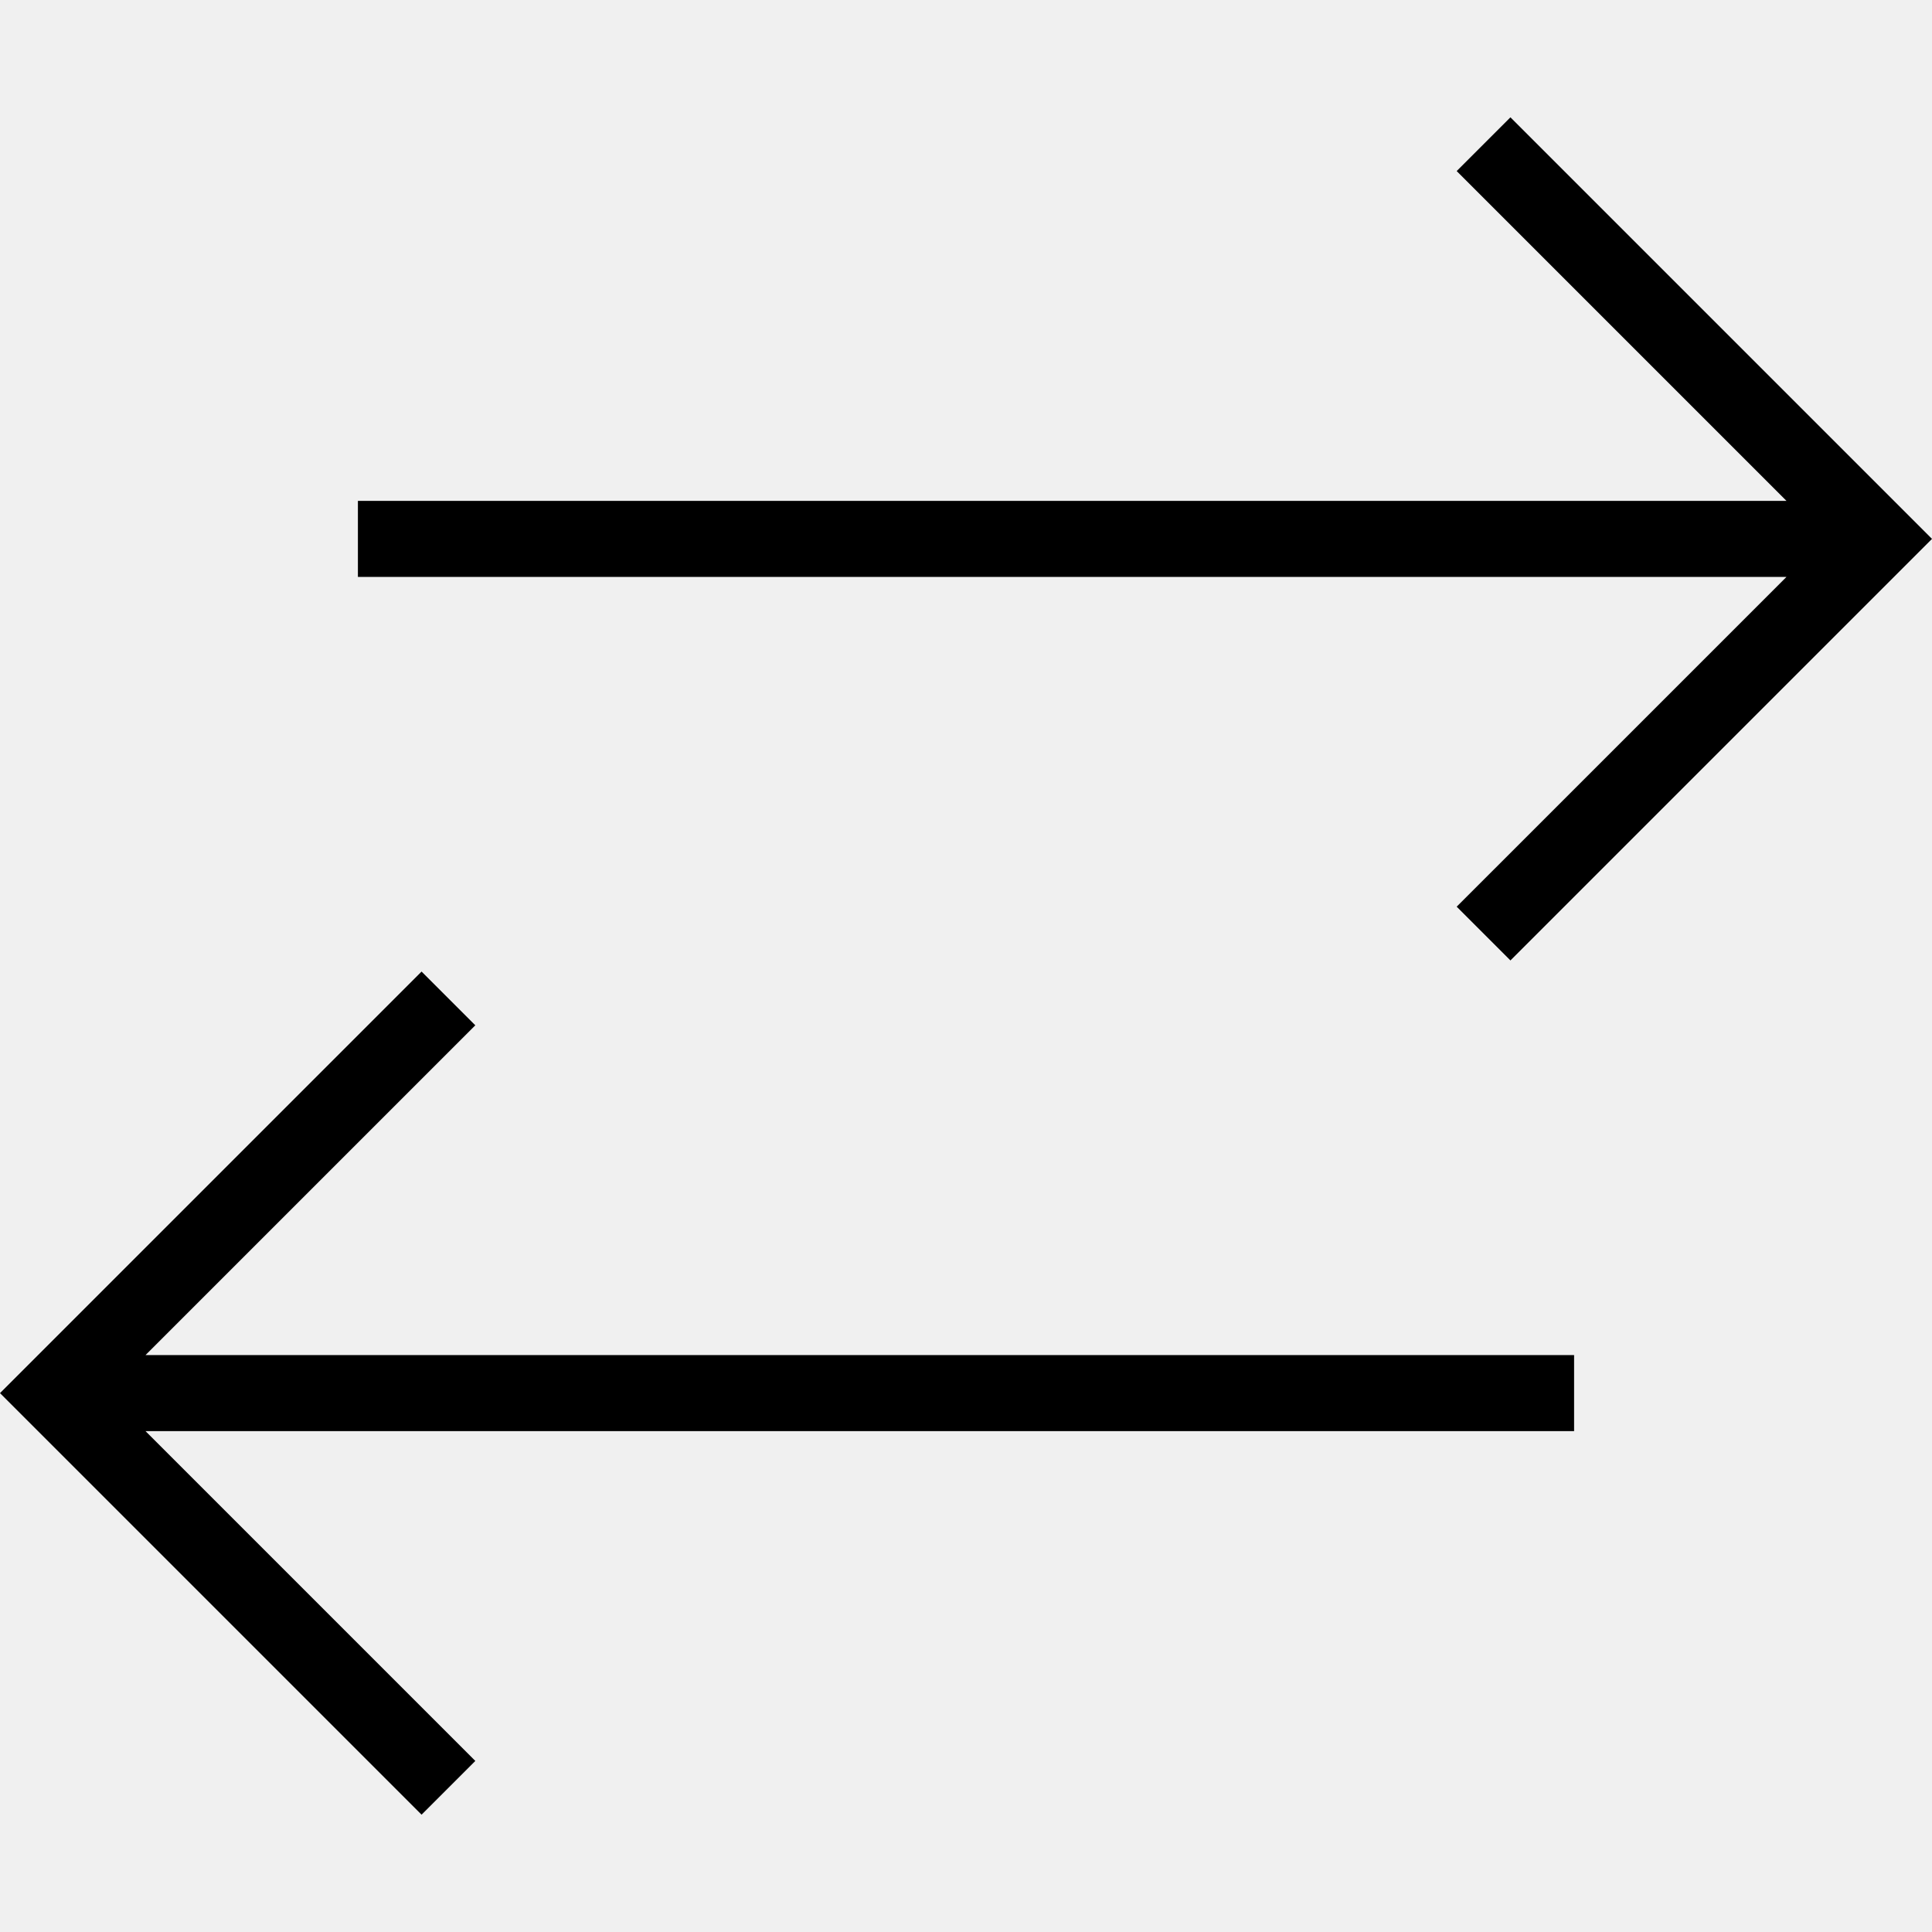
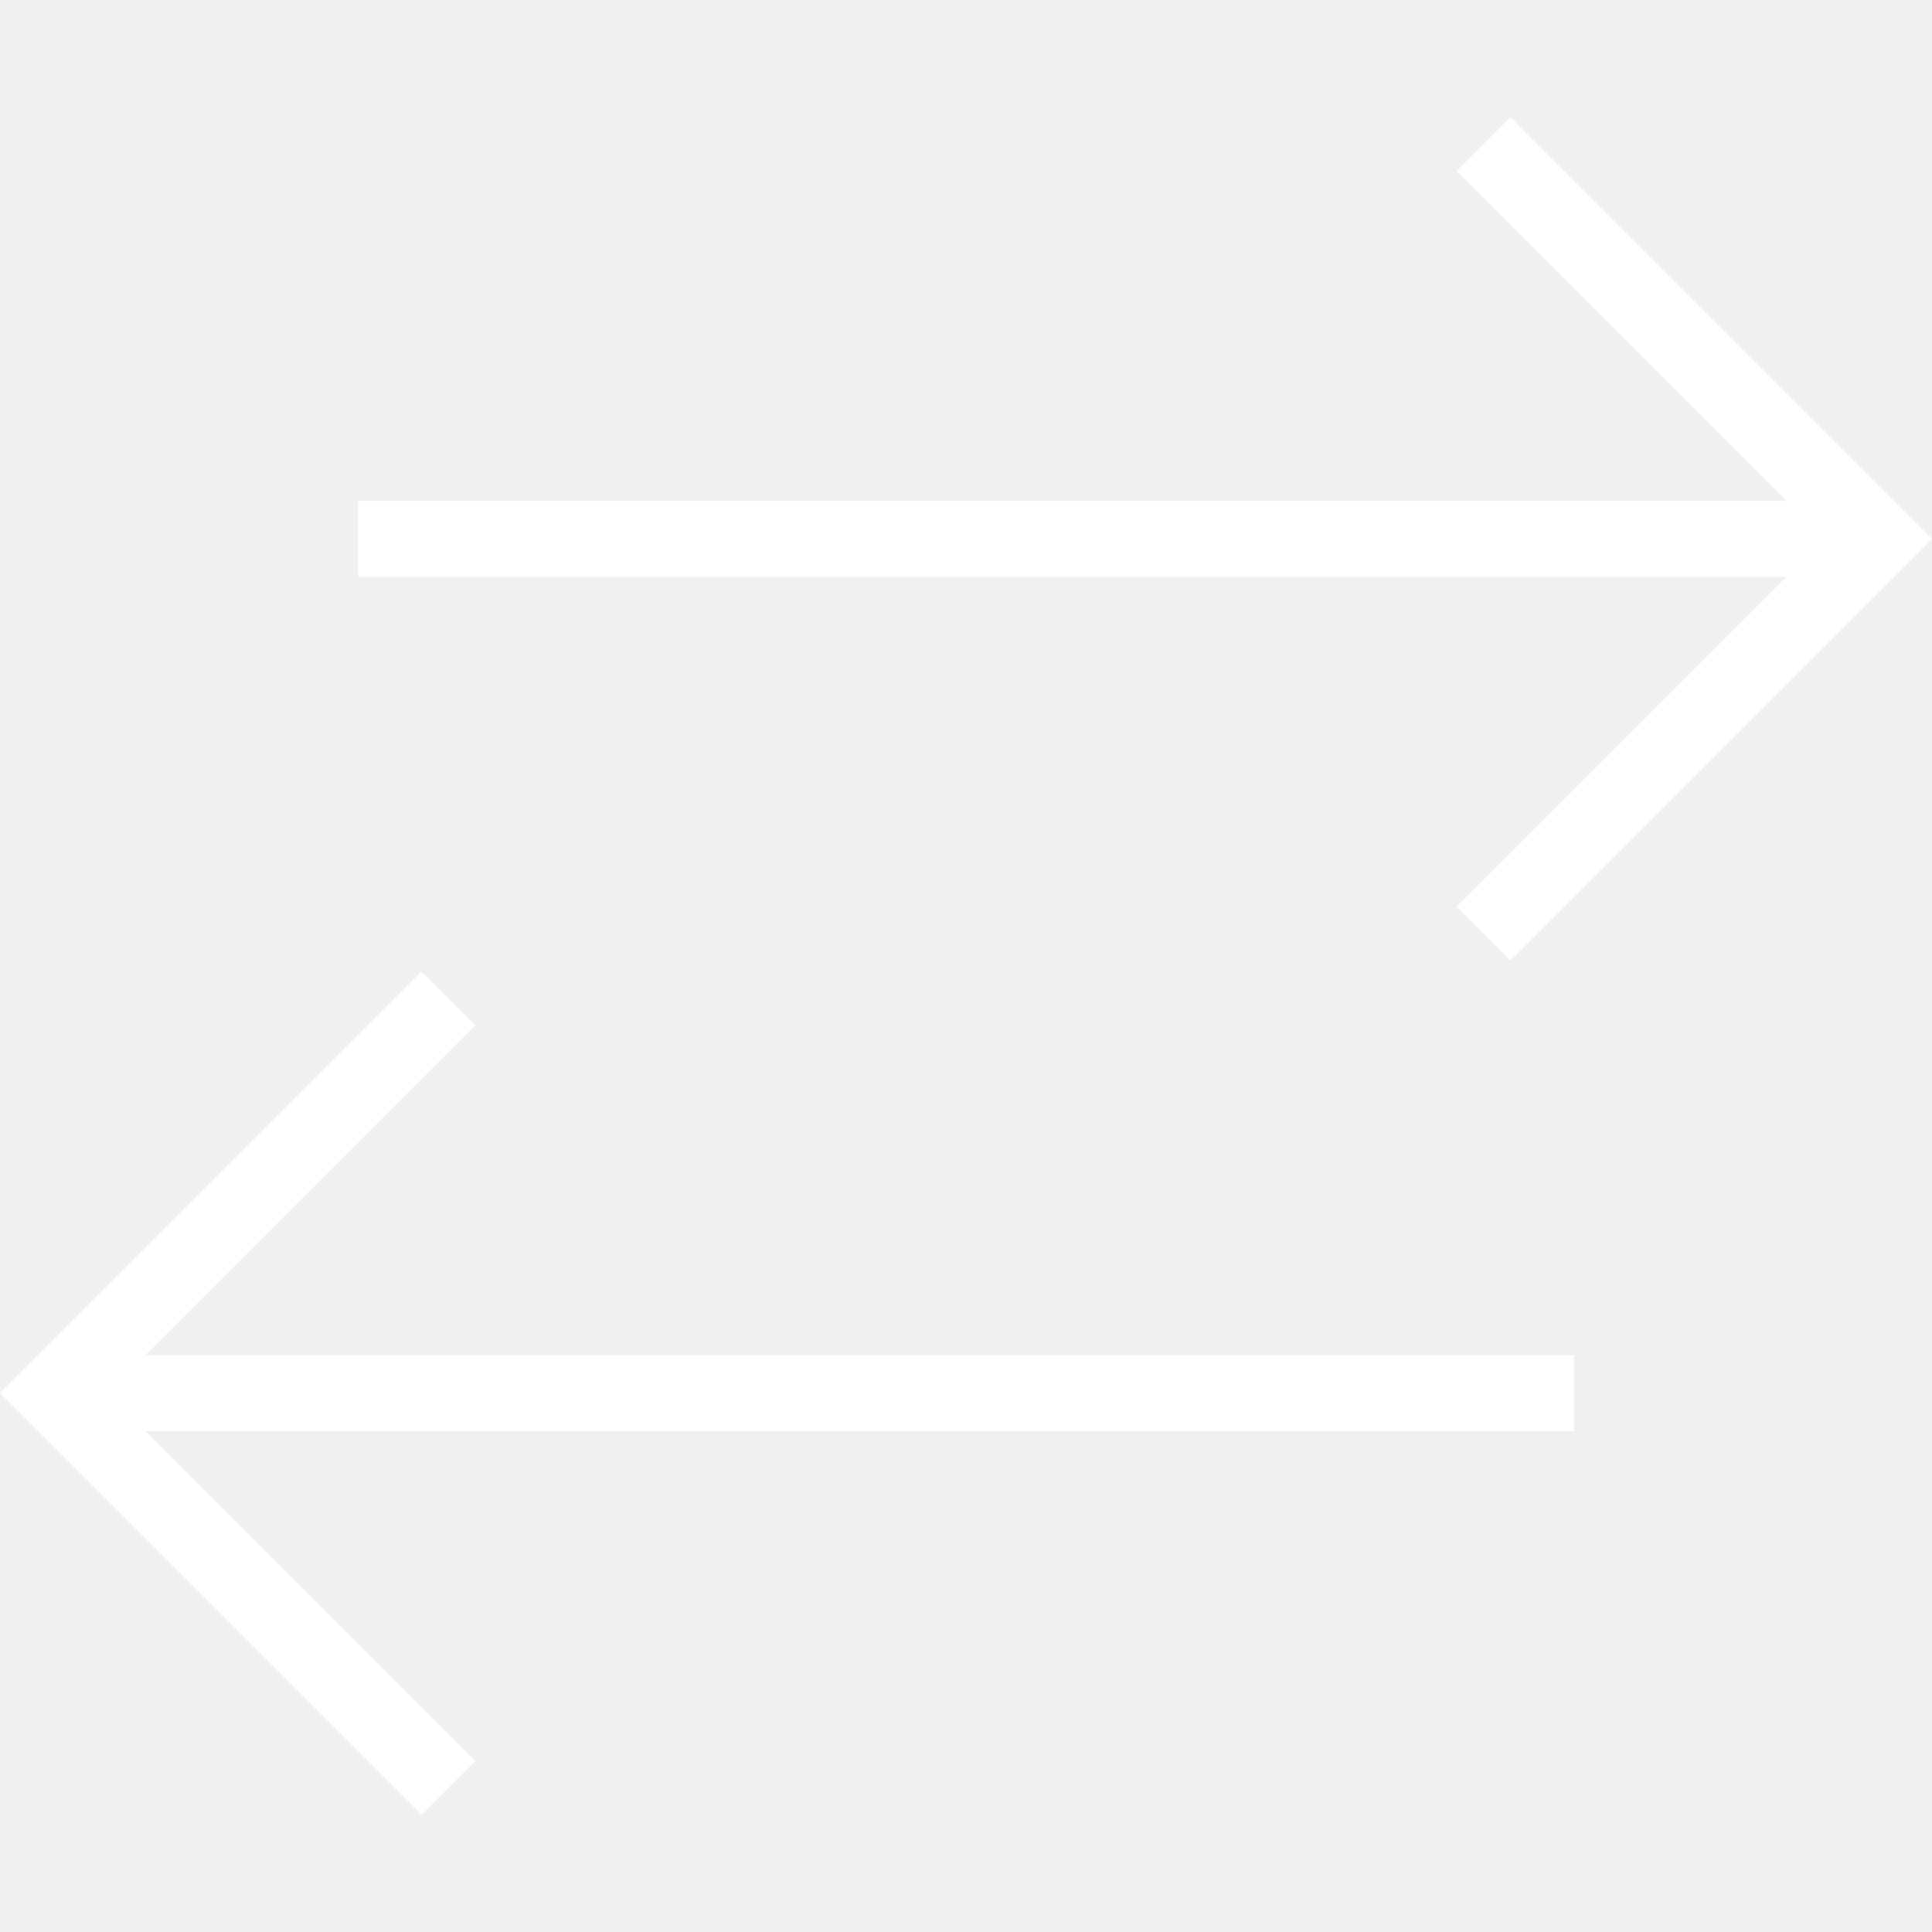
- <svg xmlns="http://www.w3.org/2000/svg" fill="#000000" height="800px" width="800px" version="1.1" id="Layer_1" viewBox="0 0 472.615 472.615" xml:space="preserve">
+ <svg xmlns="http://www.w3.org/2000/svg" fill="#fff" height="10px" width="10px" version="1.1" id="Layer_1" viewBox="0 0 472.615 472.615" xml:space="preserve">
  <g>
    <g>
      <polygon points="385.062,331.491 35.596,331.491 116.274,250.815 103.126,237.667 0,340.788 103.126,443.915 116.274,430.767     35.595,350.087 385.062,350.087   " />
    </g>
  </g>
  <g>
    <g>
      <polygon points="369.49,28.701 356.341,41.848 437.021,122.529 87.553,122.529 87.553,141.125 437.02,141.125 356.341,221.799     369.49,234.947 472.615,131.827   " />
    </g>
  </g>
</svg>
